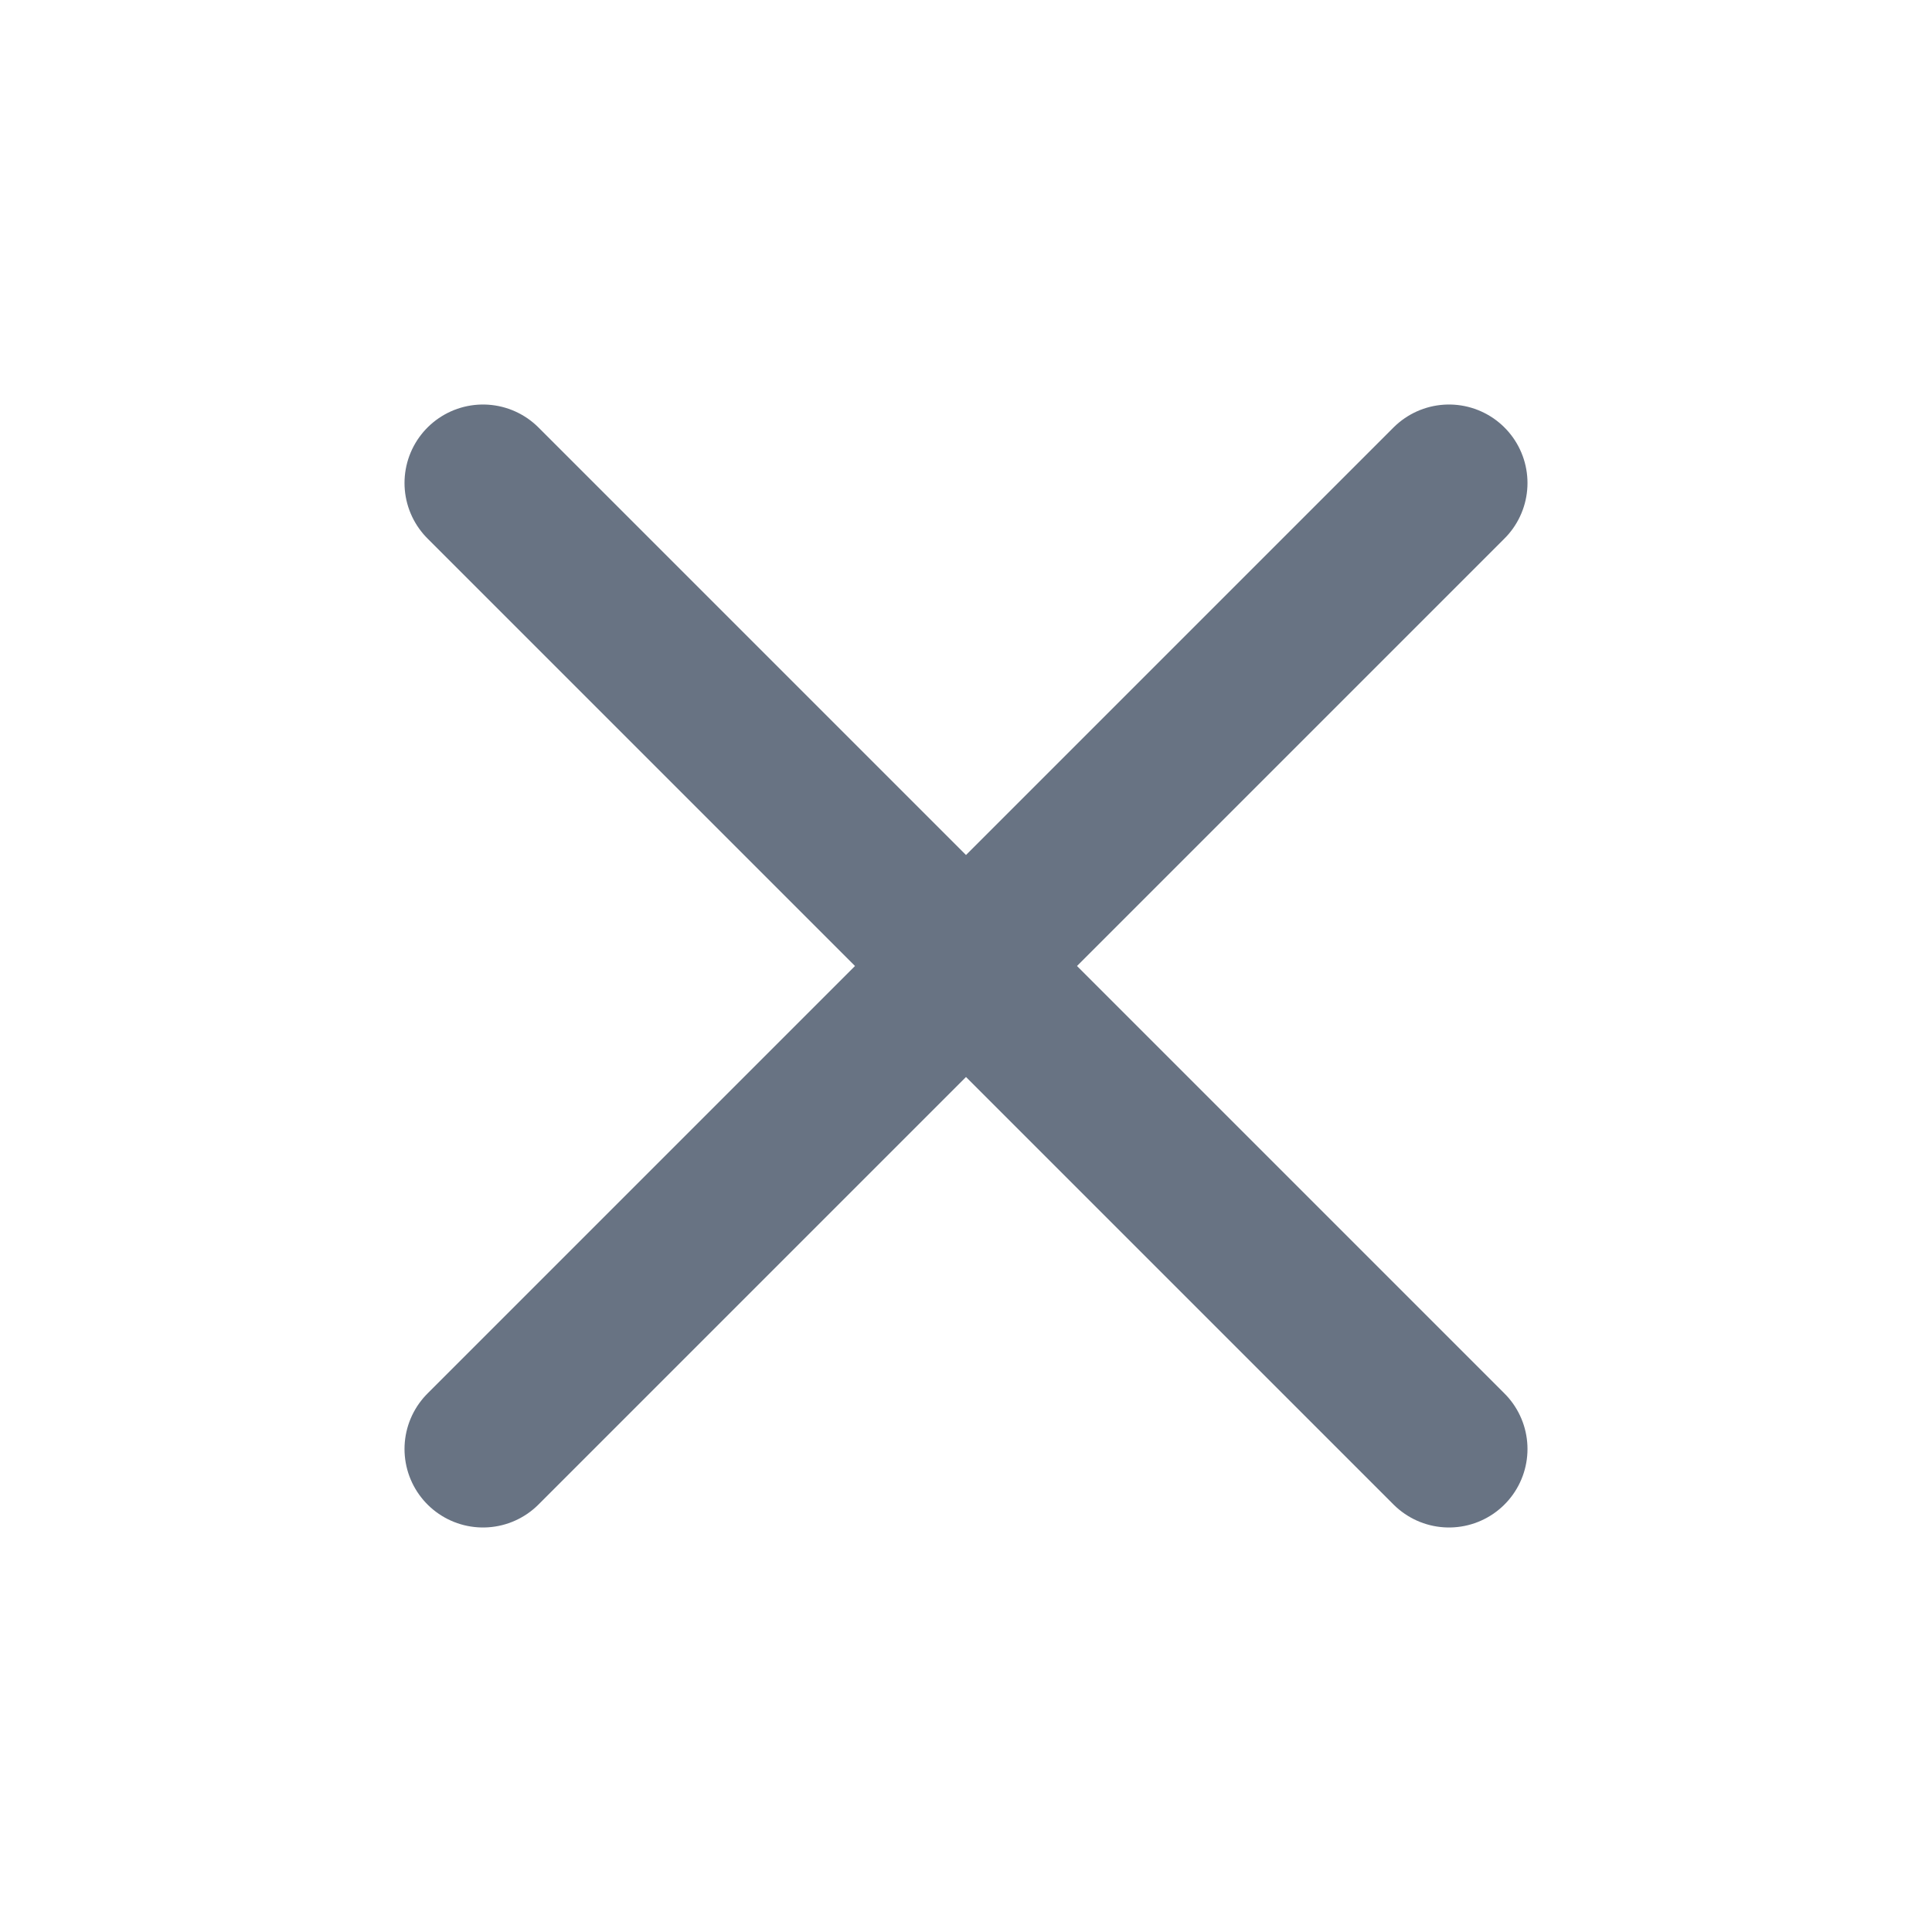
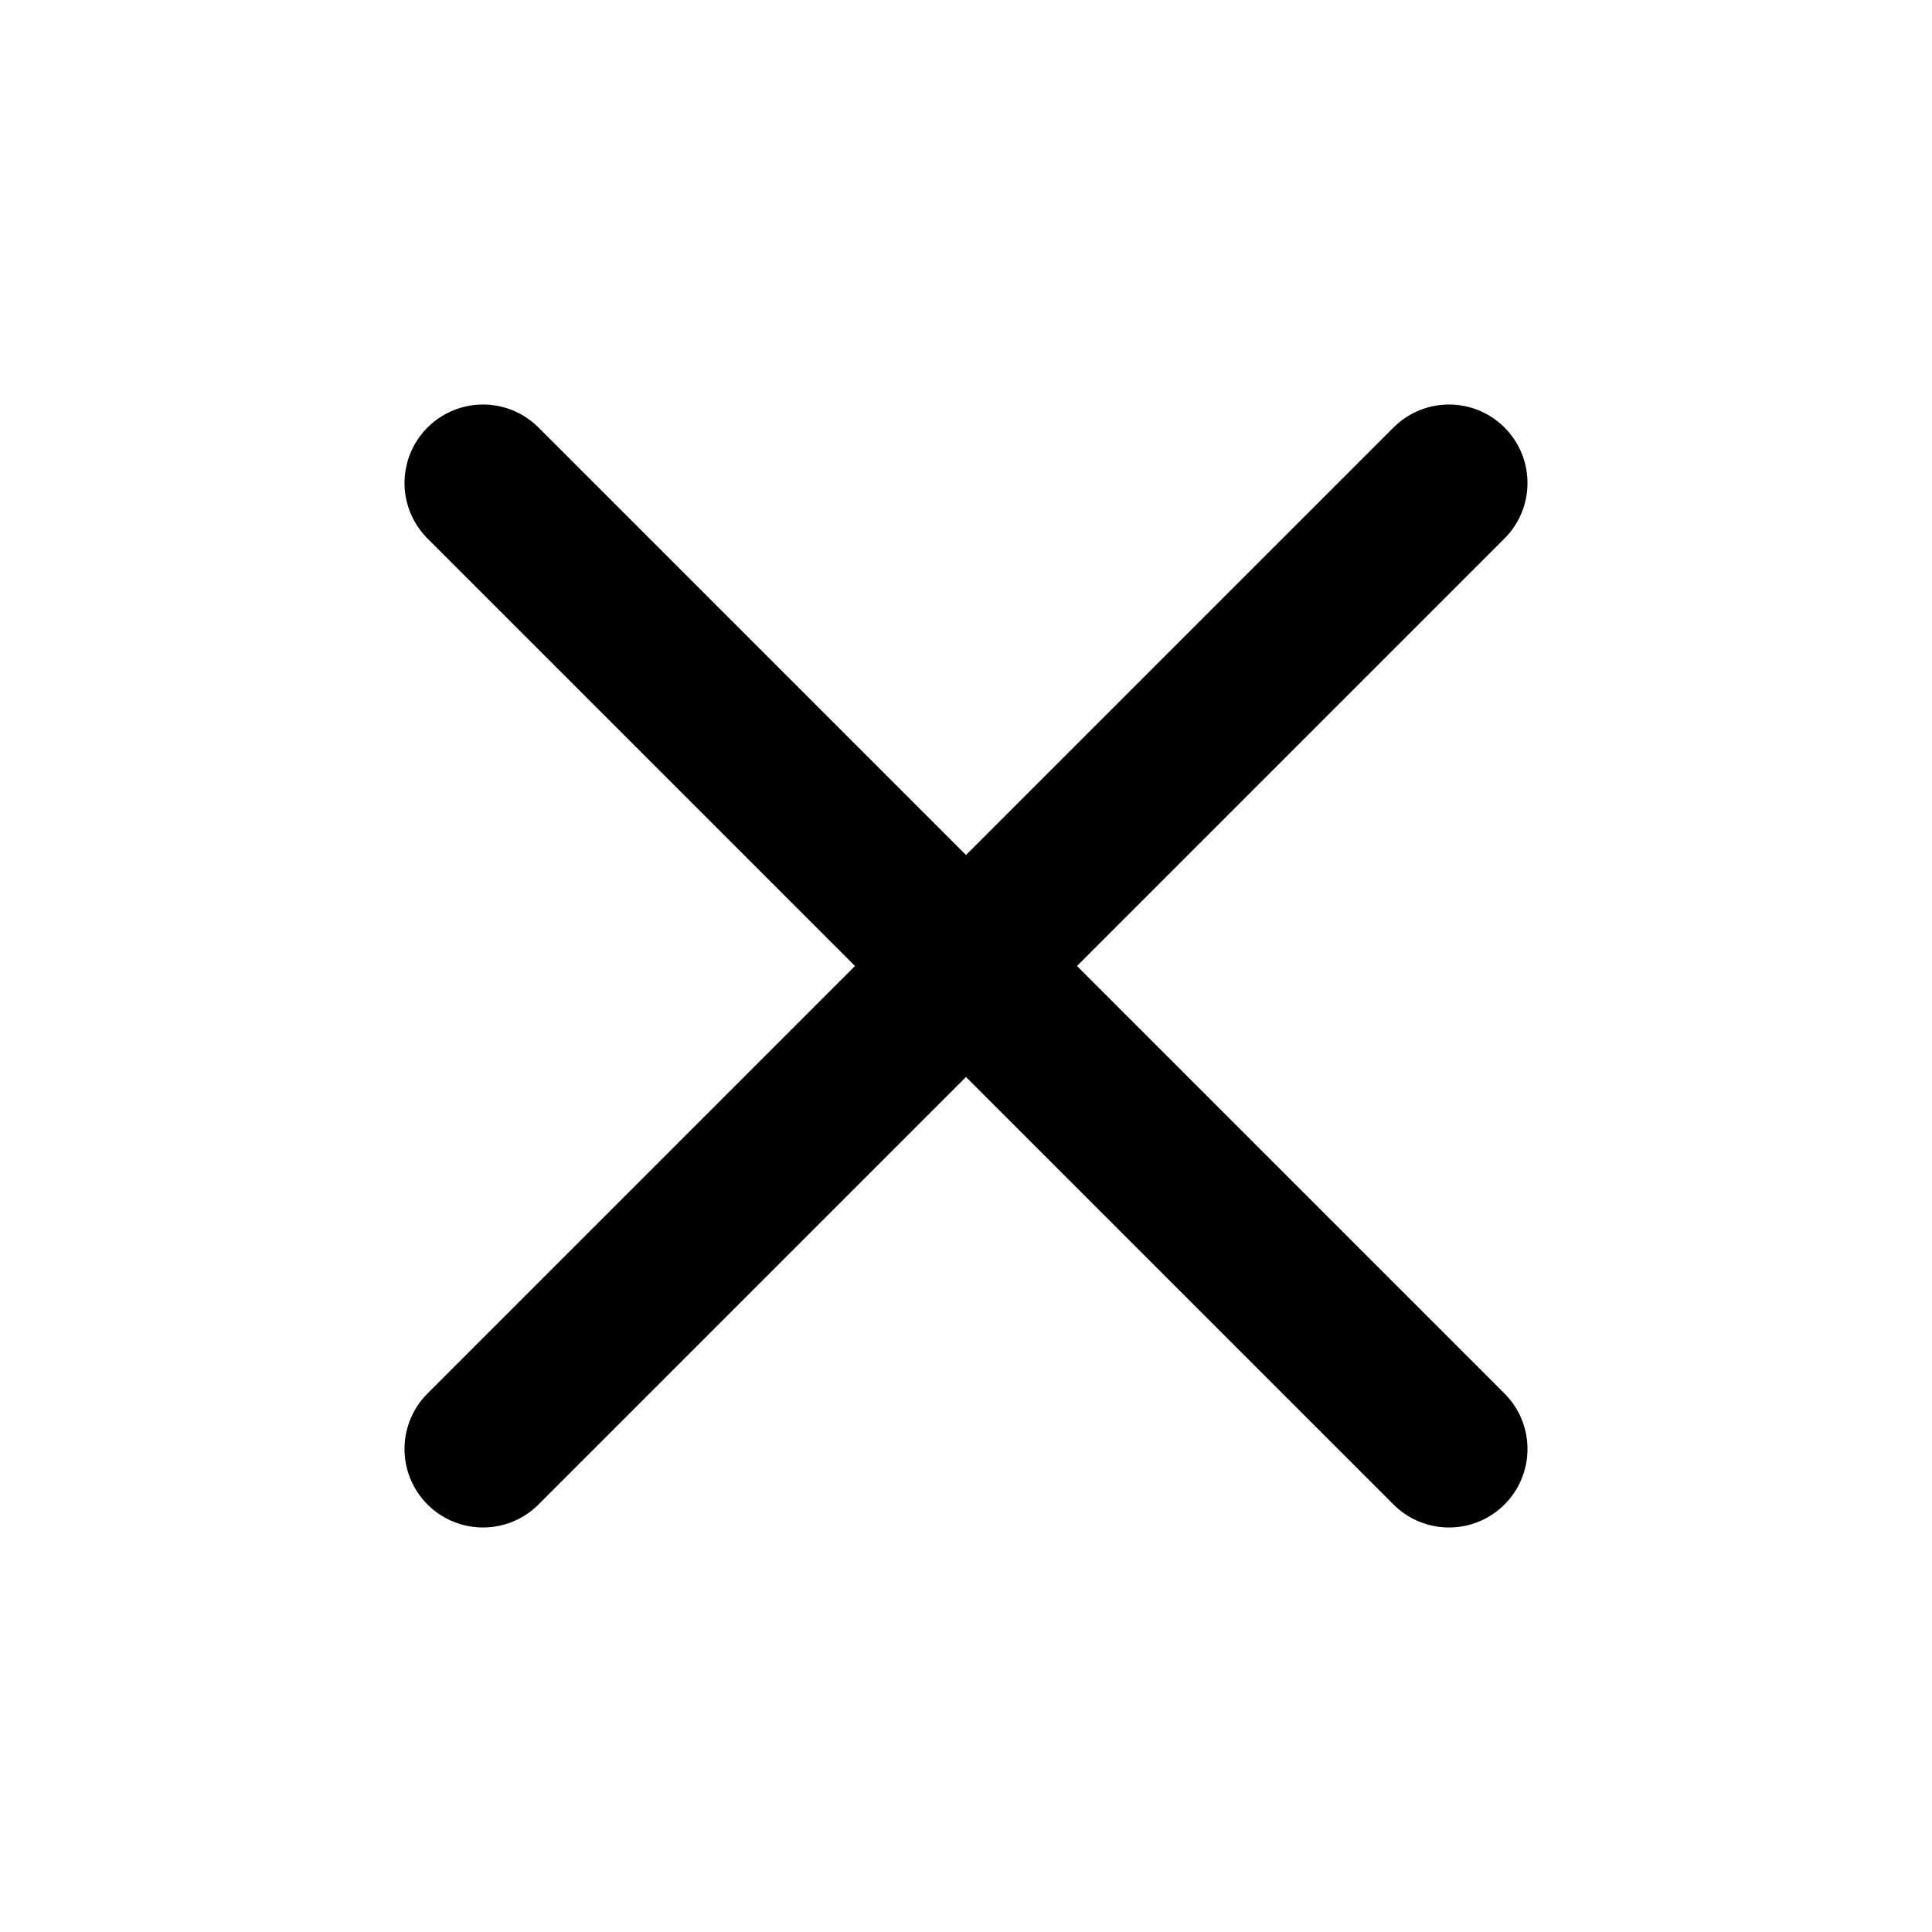
<svg xmlns="http://www.w3.org/2000/svg" width="16" height="16" viewBox="0 0 16 16" fill="none">
-   <path d="M12 4L4 12M4 4L12 12" stroke="#687383" stroke-width="1.3" stroke-linecap="round" stroke-linejoin="round" />
+   <path d="M12 4L4 12M4 4L12 12" stroke="currentColor" stroke-width="1.3" stroke-linecap="round" stroke-linejoin="round" />
</svg>
